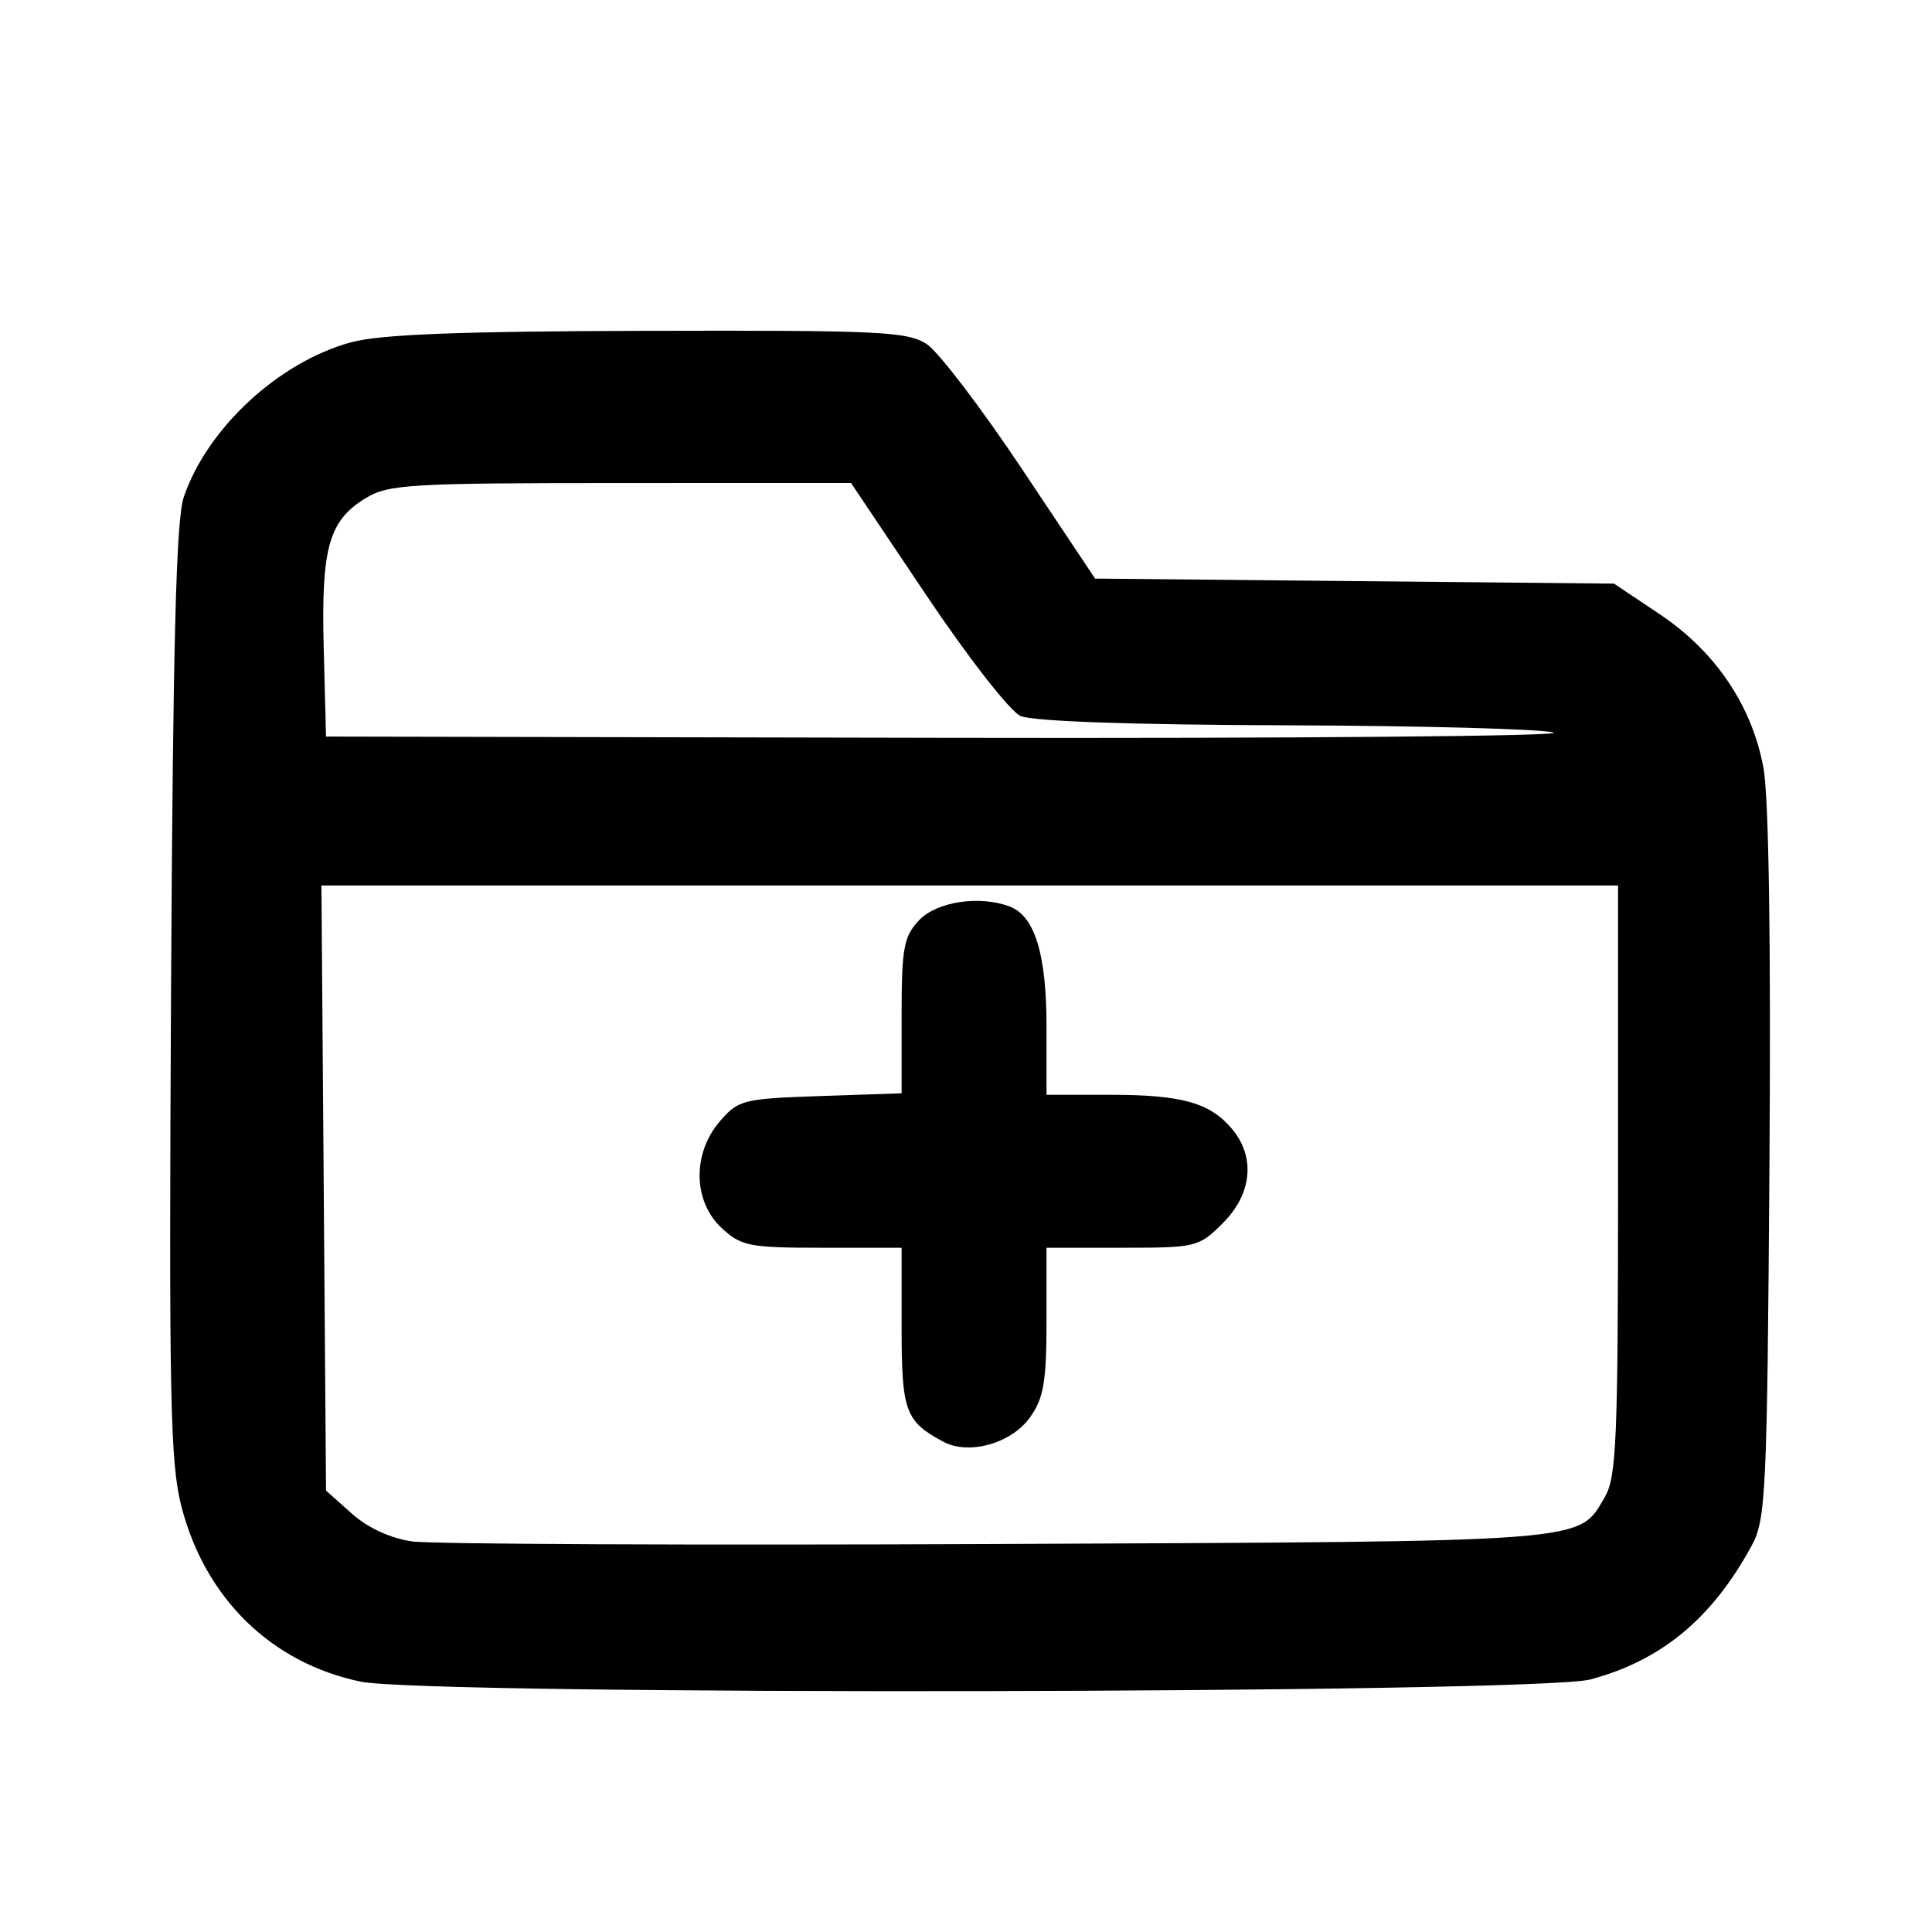
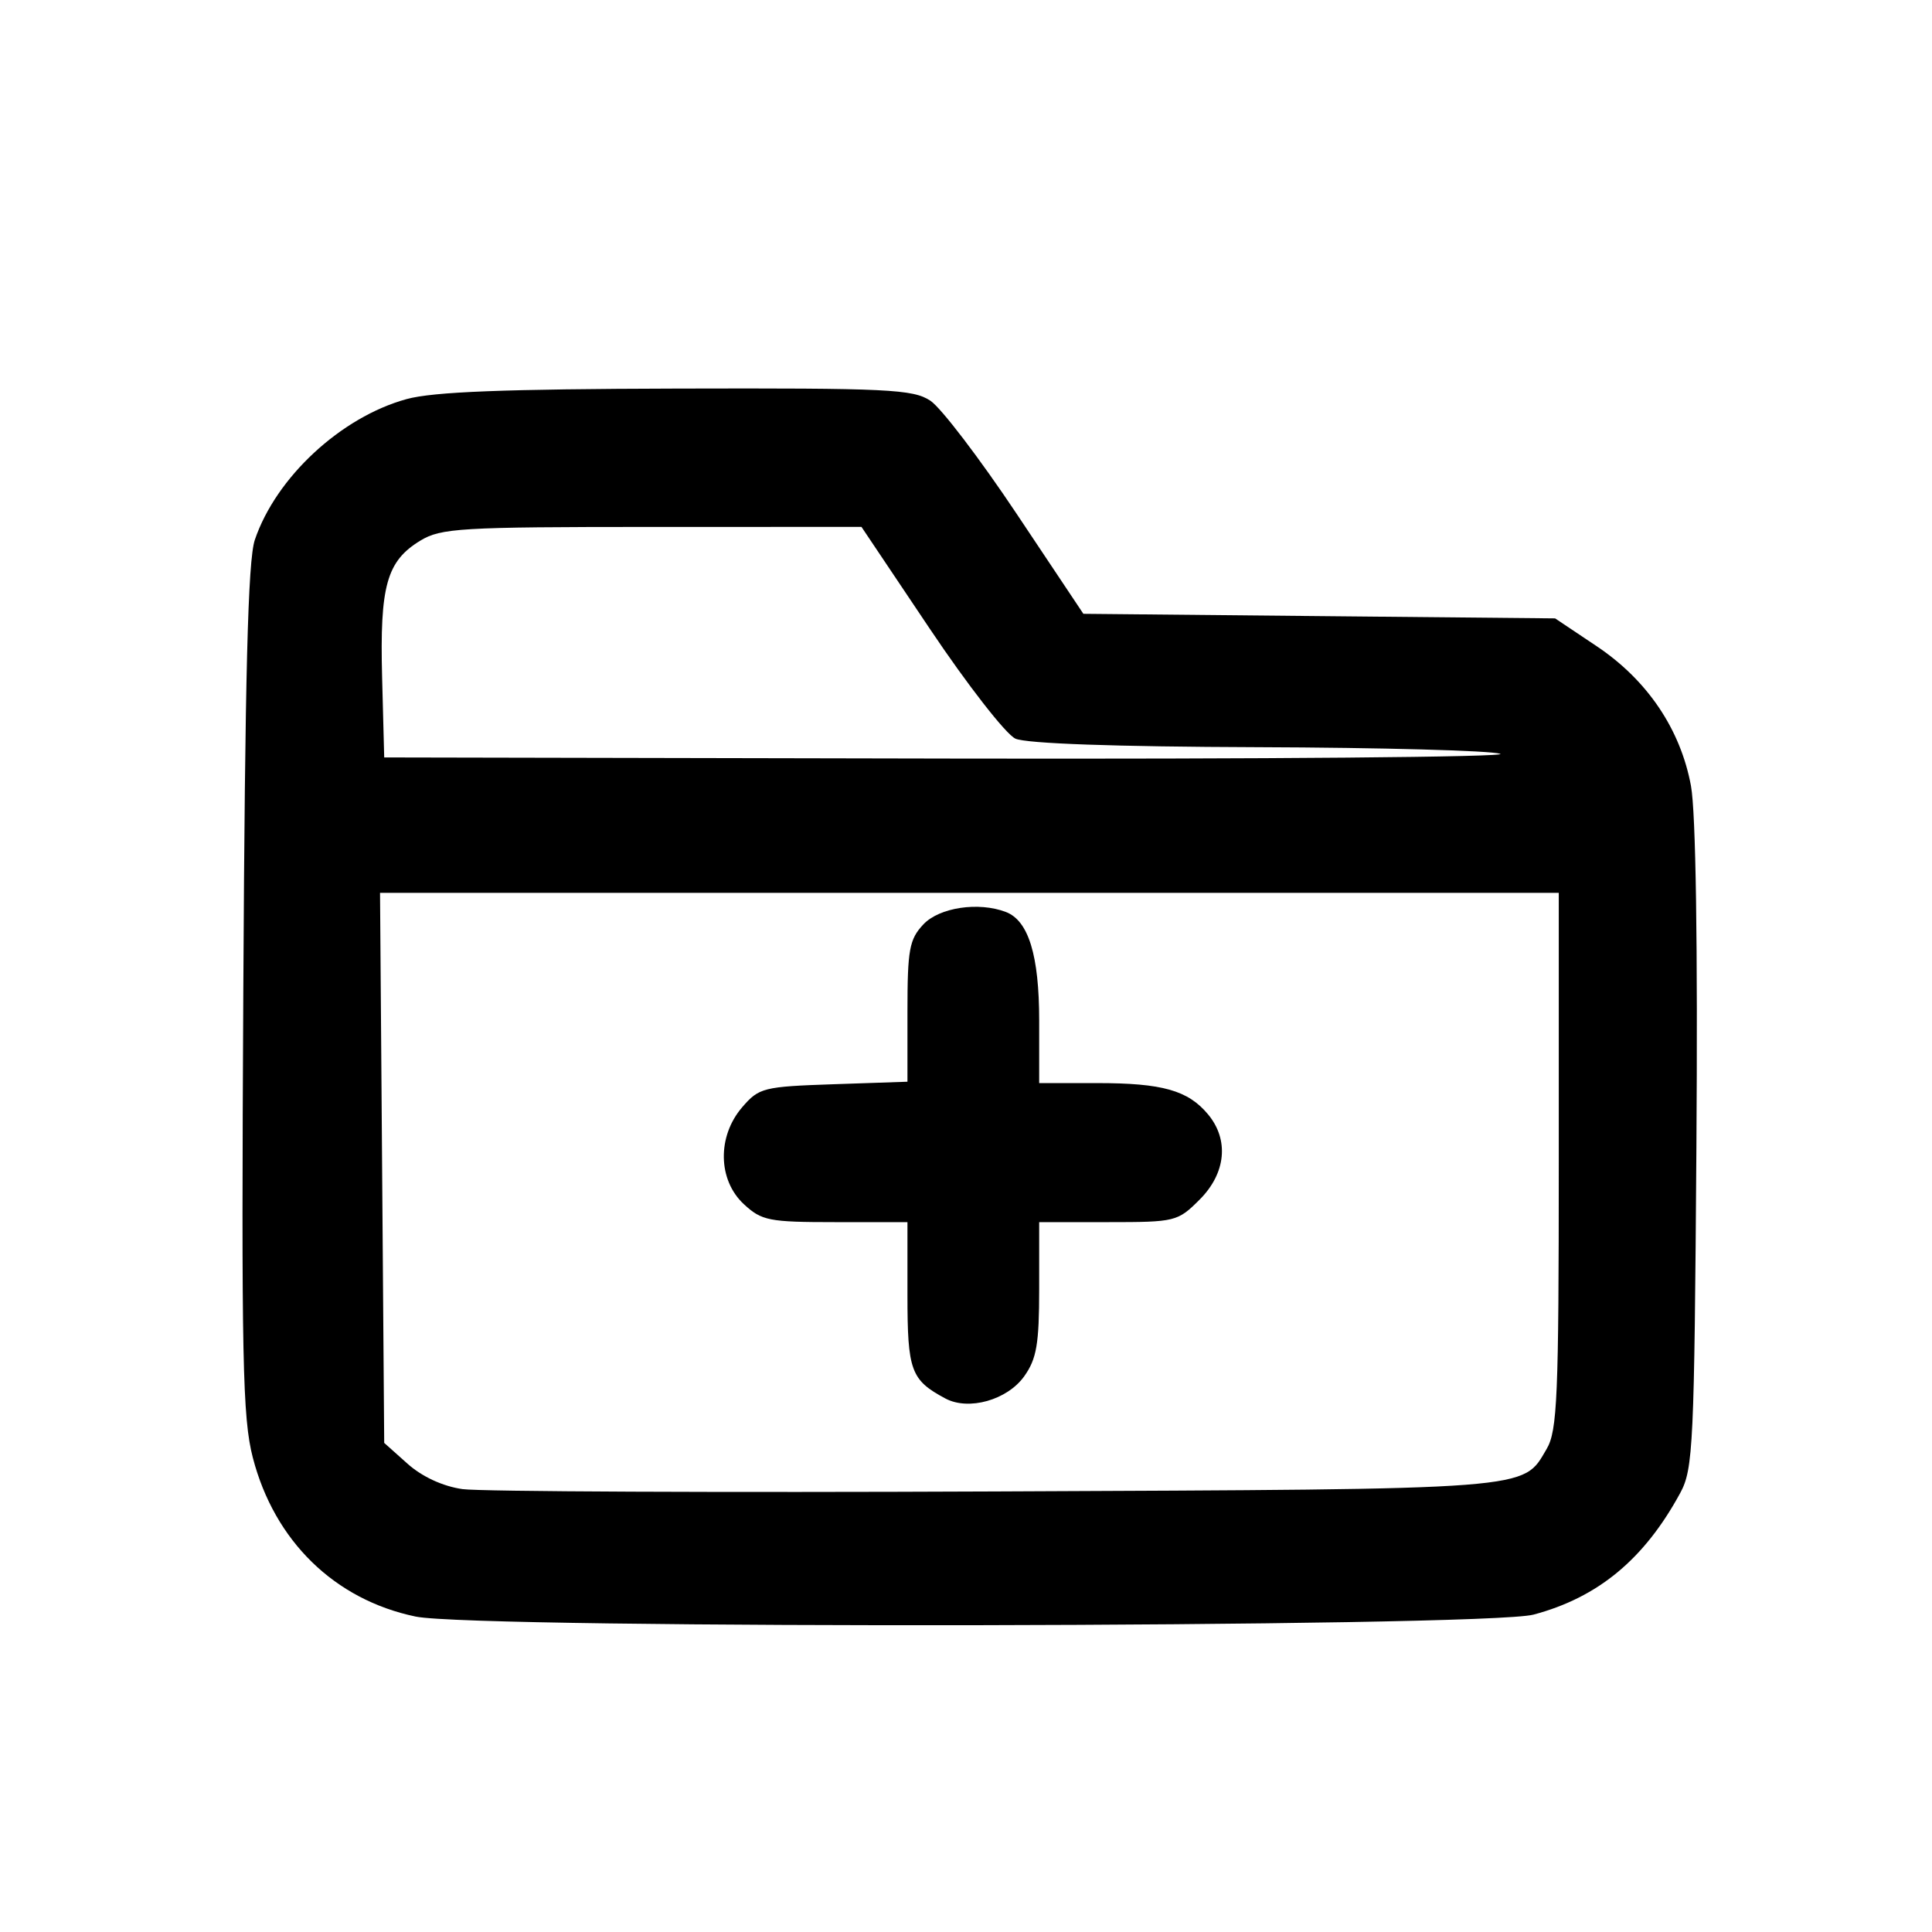
- <svg xmlns="http://www.w3.org/2000/svg" width="240" height="240" viewBox="0 0 240 240" version="1.1">
+ <svg xmlns="http://www.w3.org/2000/svg" width="240" height="240" viewBox="-12 -12 264 264" version="1.1">
  <path d="M 43.558 42.535 C 34.586 44.997, 25.712 53.230, 22.819 61.775 C 21.878 64.556, 21.480 80.128, 21.248 123.236 C 20.977 173.733, 21.140 181.750, 22.547 187.181 C 25.498 198.571, 33.717 206.593, 44.799 208.898 C 53.147 210.634, 190.939 210.392, 197.558 208.629 C 206.383 206.279, 212.700 201.038, 217.602 192 C 219.369 188.741, 219.521 185.487, 219.807 144.786 C 220.002 117.120, 219.729 98.984, 219.063 95.382 C 217.633 87.646, 213.098 80.930, 206.177 76.299 L 200.500 72.500 168.269 72.187 L 136.039 71.875 126.904 58.187 C 121.880 50.659, 116.583 43.715, 115.134 42.757 C 112.760 41.185, 109.342 41.021, 80.500 41.096 C 56.884 41.157, 47.205 41.534, 43.558 42.535 M 45.420 61.885 C 40.831 64.684, 39.888 68.063, 40.214 80.544 L 40.500 91.500 118 91.654 C 160.625 91.738, 194.375 91.445, 193 91.003 C 191.625 90.561, 176.684 90.155, 159.797 90.100 C 140.358 90.037, 128.234 89.608, 126.749 88.931 C 125.459 88.344, 120.199 81.594, 115.061 73.931 L 105.718 60 77.109 60.004 C 50.883 60.007, 48.243 60.164, 45.420 61.885 M 40.215 147.583 L 40.500 185.166 43.687 188.012 C 45.672 189.786, 48.499 191.093, 51.187 191.480 C 53.559 191.823, 86.325 191.967, 124 191.801 C 198.122 191.475, 196.011 191.638, 199.335 186.010 C 200.807 183.519, 201 178.944, 201 146.596 L 201 110 120.465 110 L 39.930 110 40.215 147.583 M 114.174 114.314 C 112.254 116.359, 112 117.749, 112 126.221 L 112 135.813 101.912 136.156 C 92.292 136.484, 91.712 136.630, 89.412 139.306 C 85.982 143.296, 86.087 149.250, 89.646 152.548 C 92.083 154.806, 93.072 155, 102.146 155 L 112 155 112 164.929 C 112 175.319, 112.457 176.569, 117.183 179.098 C 120.362 180.800, 125.643 179.310, 127.959 176.058 C 129.654 173.677, 130 171.650, 130 164.096 L 130 155 139.423 155 C 148.612 155, 148.923 154.924, 151.923 151.923 C 155.525 148.322, 155.974 143.747, 153.067 140.264 C 150.335 136.989, 146.826 136, 137.935 136 L 130 136 130 127.450 C 130 118.555, 128.545 113.807, 125.455 112.621 C 121.727 111.191, 116.351 111.998, 114.174 114.314" stroke="none" fill="#000000" fill-rule="evenodd" />
</svg>
